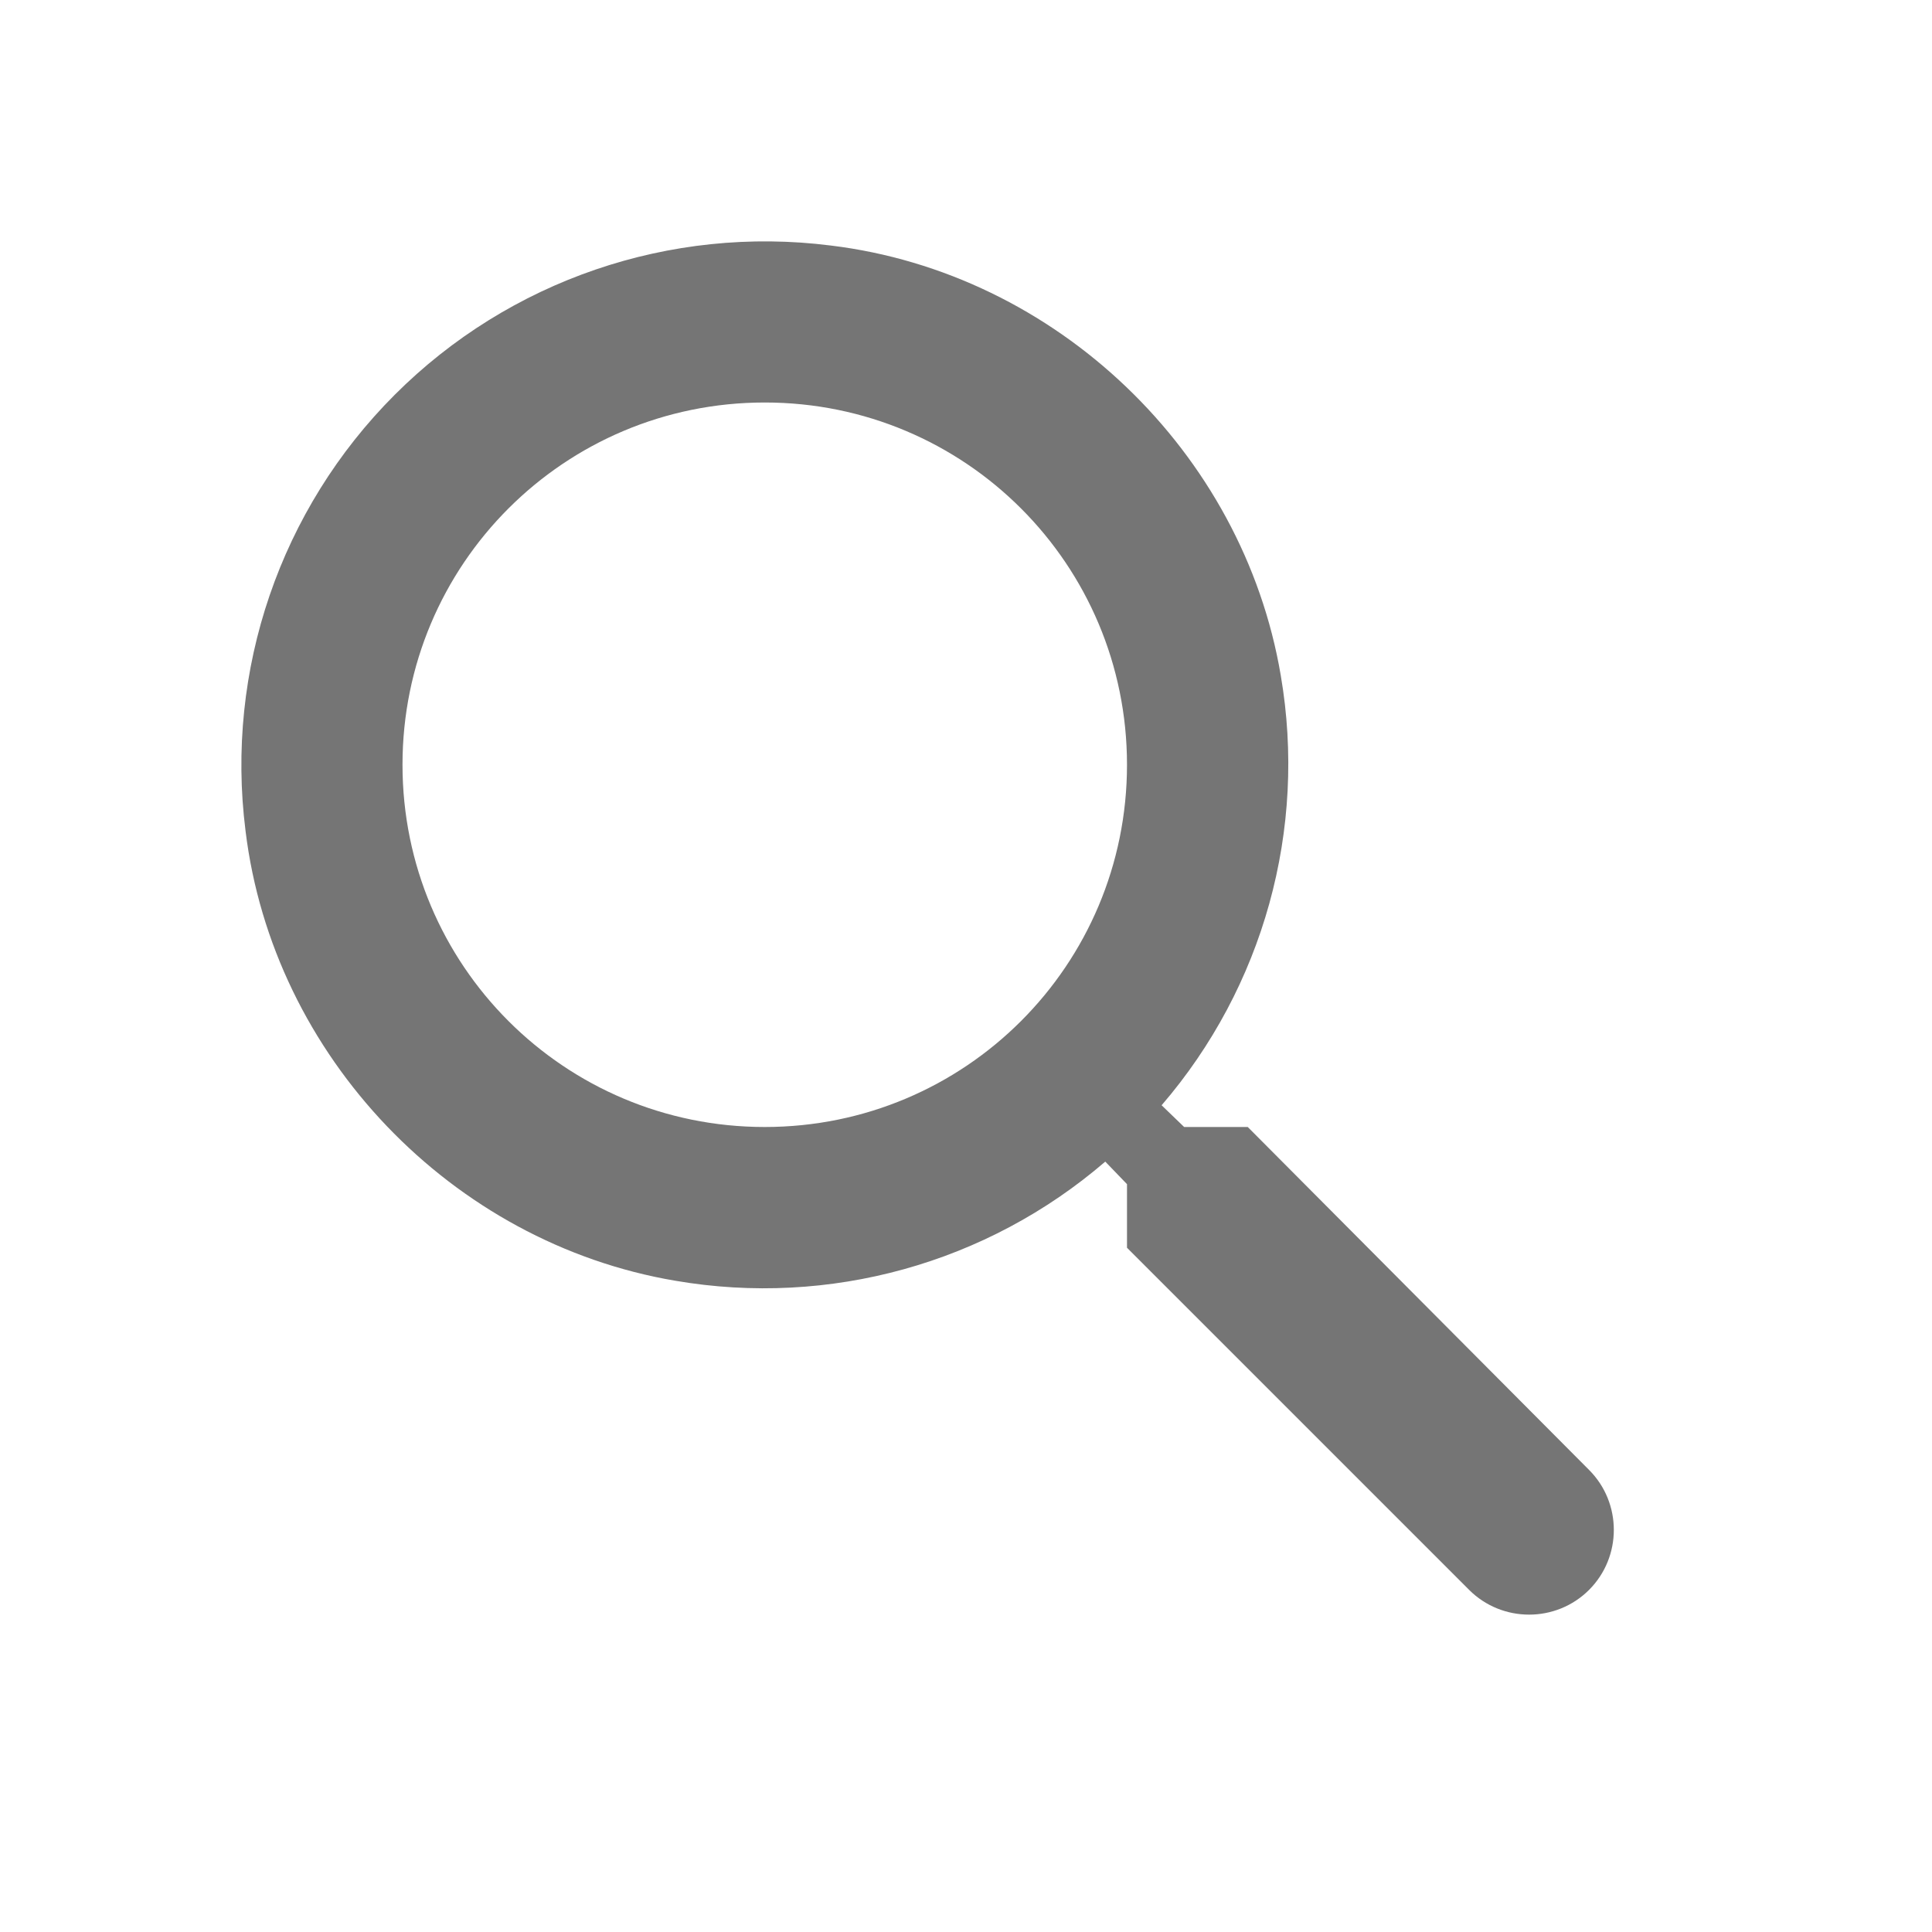
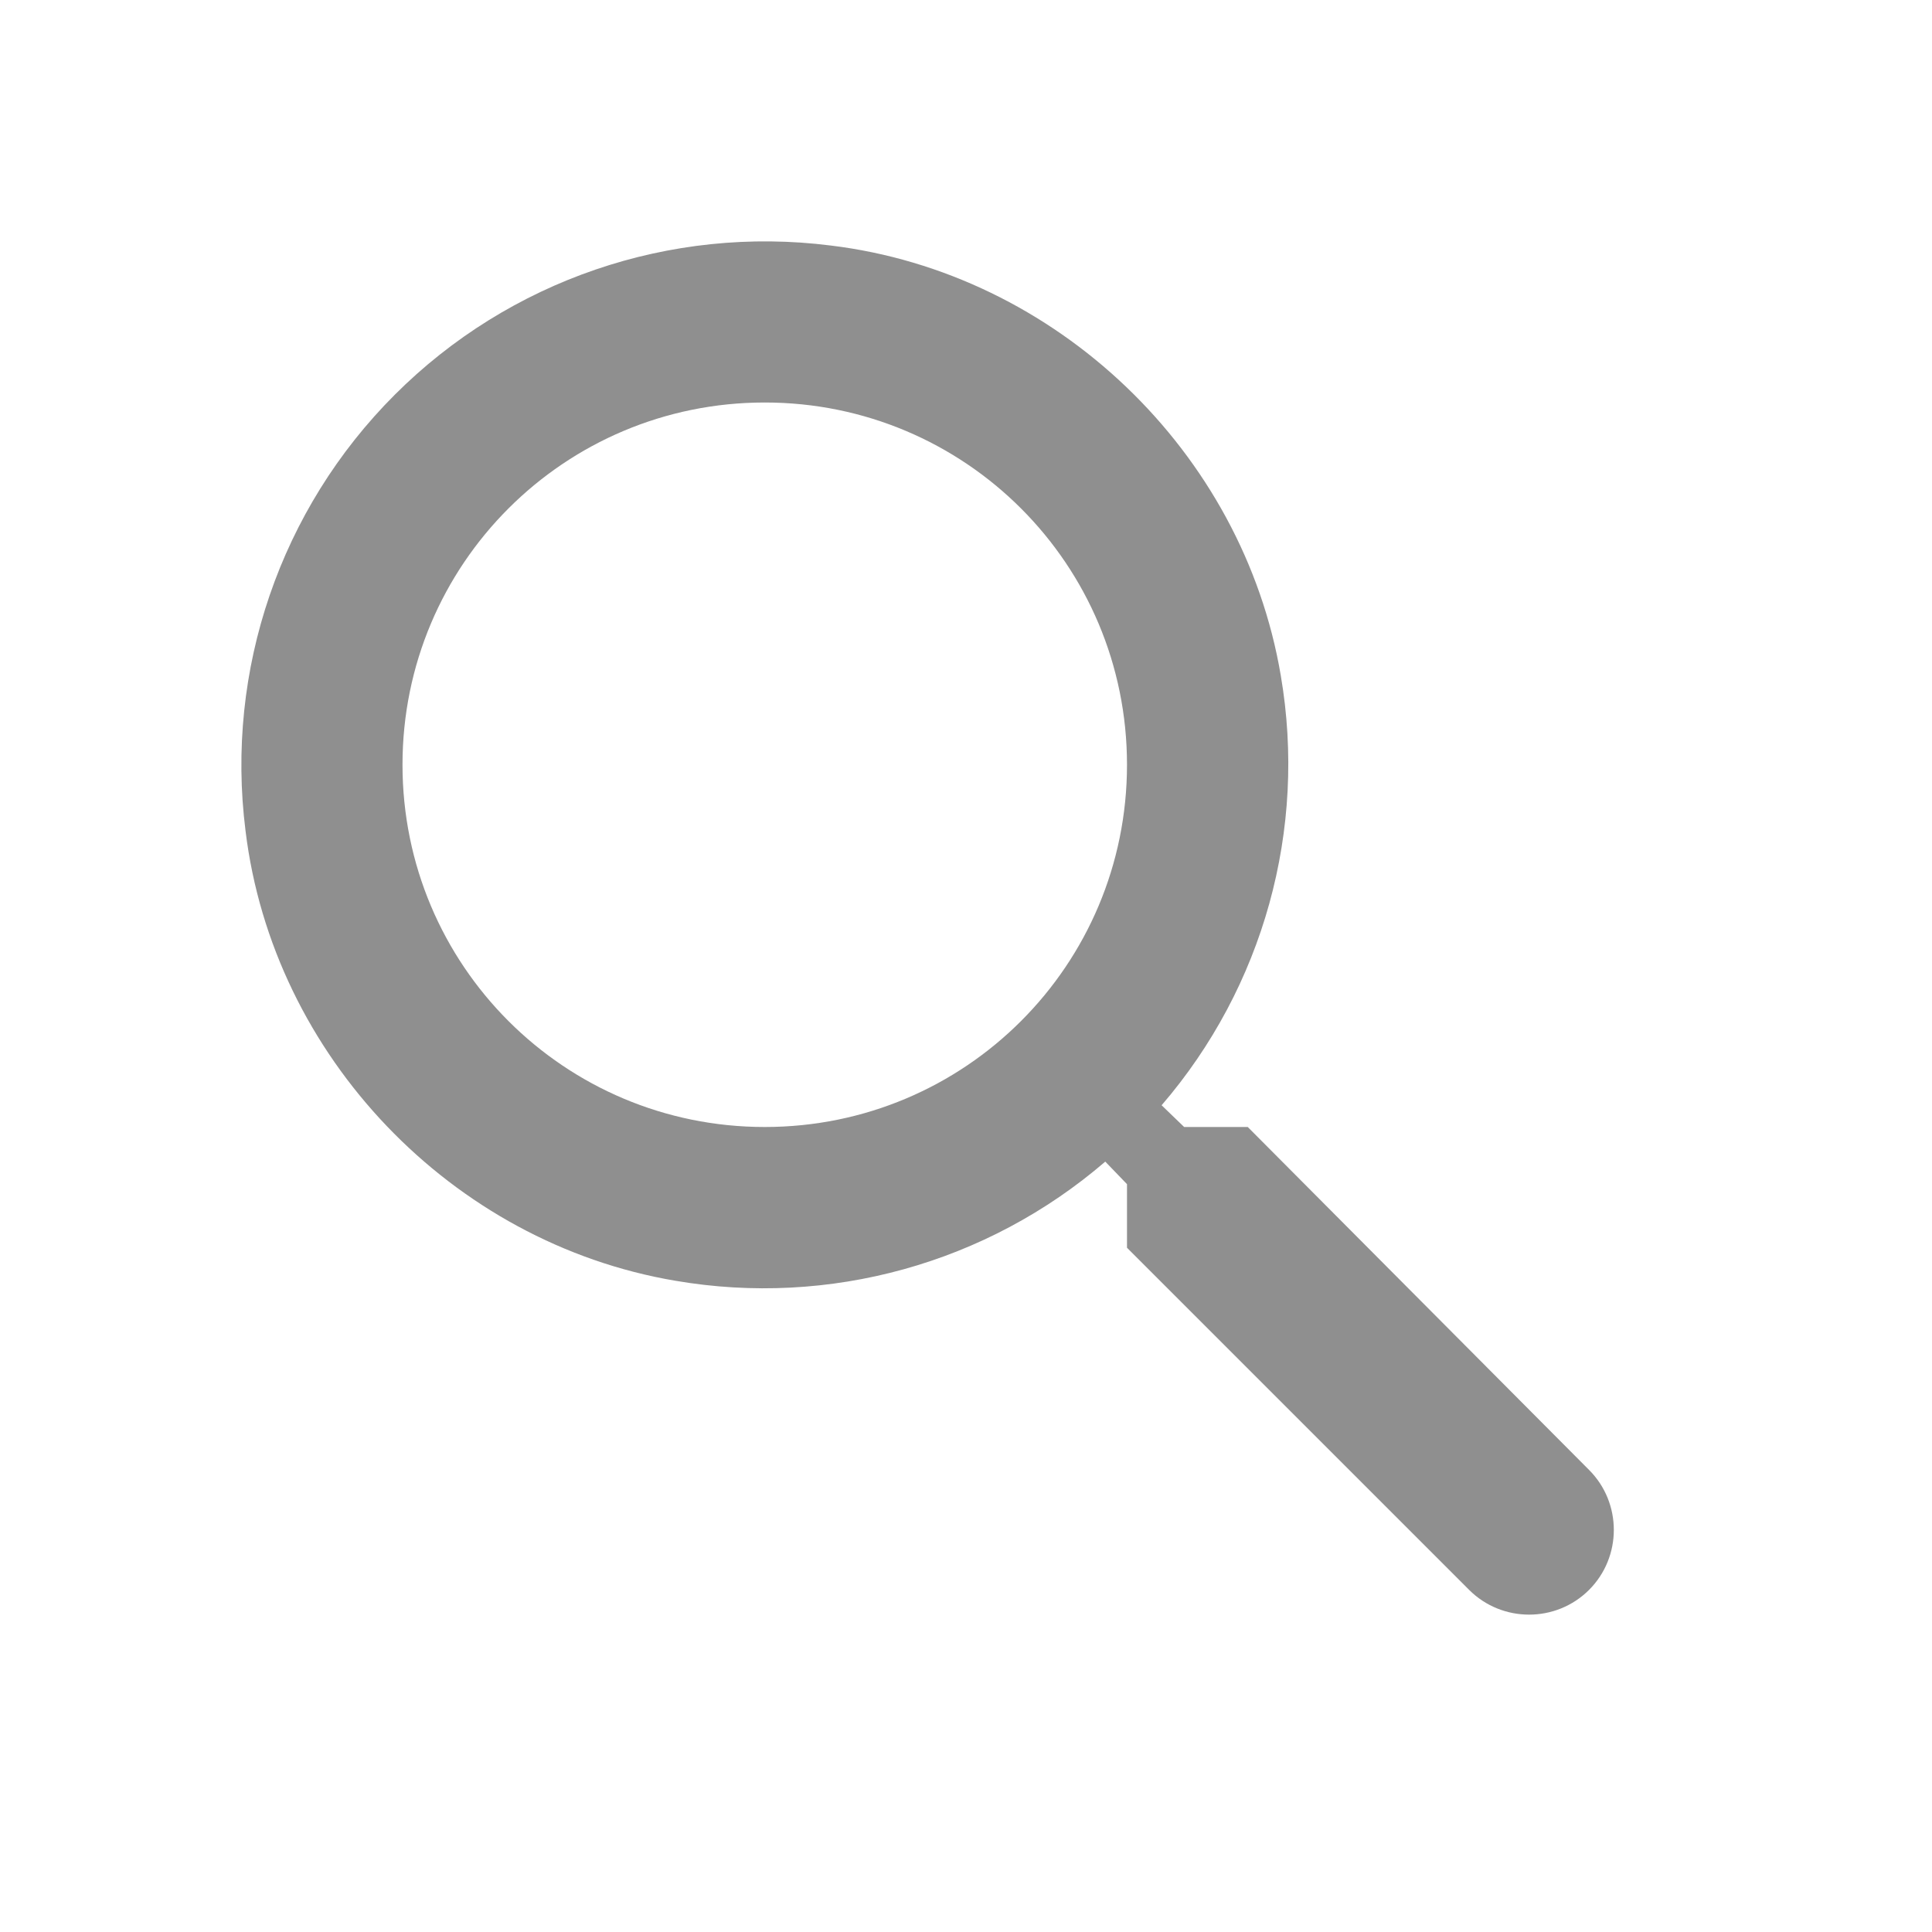
- <svg xmlns="http://www.w3.org/2000/svg" width="24" height="24" class="ipc-icon ipc-icon--magnify" viewBox="0 0 24 24" fill="#757575" role="presentation">
+ <svg xmlns="http://www.w3.org/2000/svg" width="24" height="24" className="ipc-icon ipc-icon--magnify" viewBox="0 0 24 24" fill="#8F8F8F" role="presentation">
  <path fill="none" d="M0 0h24v24H0V0z" />
  <path d="M15.5 14h-.79l-.28-.27a6.5 6.5 0 0 0 1.48-5.34c-.47-2.78-2.79-5-5.59-5.34a6.505 6.505 0 0 0-7.27 7.27c.34 2.8 2.56 5.12 5.34 5.59a6.5 6.5 0 0 0 5.34-1.48l.27.28v.79l4.25 4.25c.41.41 1.08.41 1.49 0 .41-.41.41-1.08 0-1.49L15.5 14zm-6 0C7.01 14 5 11.99 5 9.5S7.01 5 9.5 5 14 7.01 14 9.5 11.99 14 9.5 14z" />
</svg>
